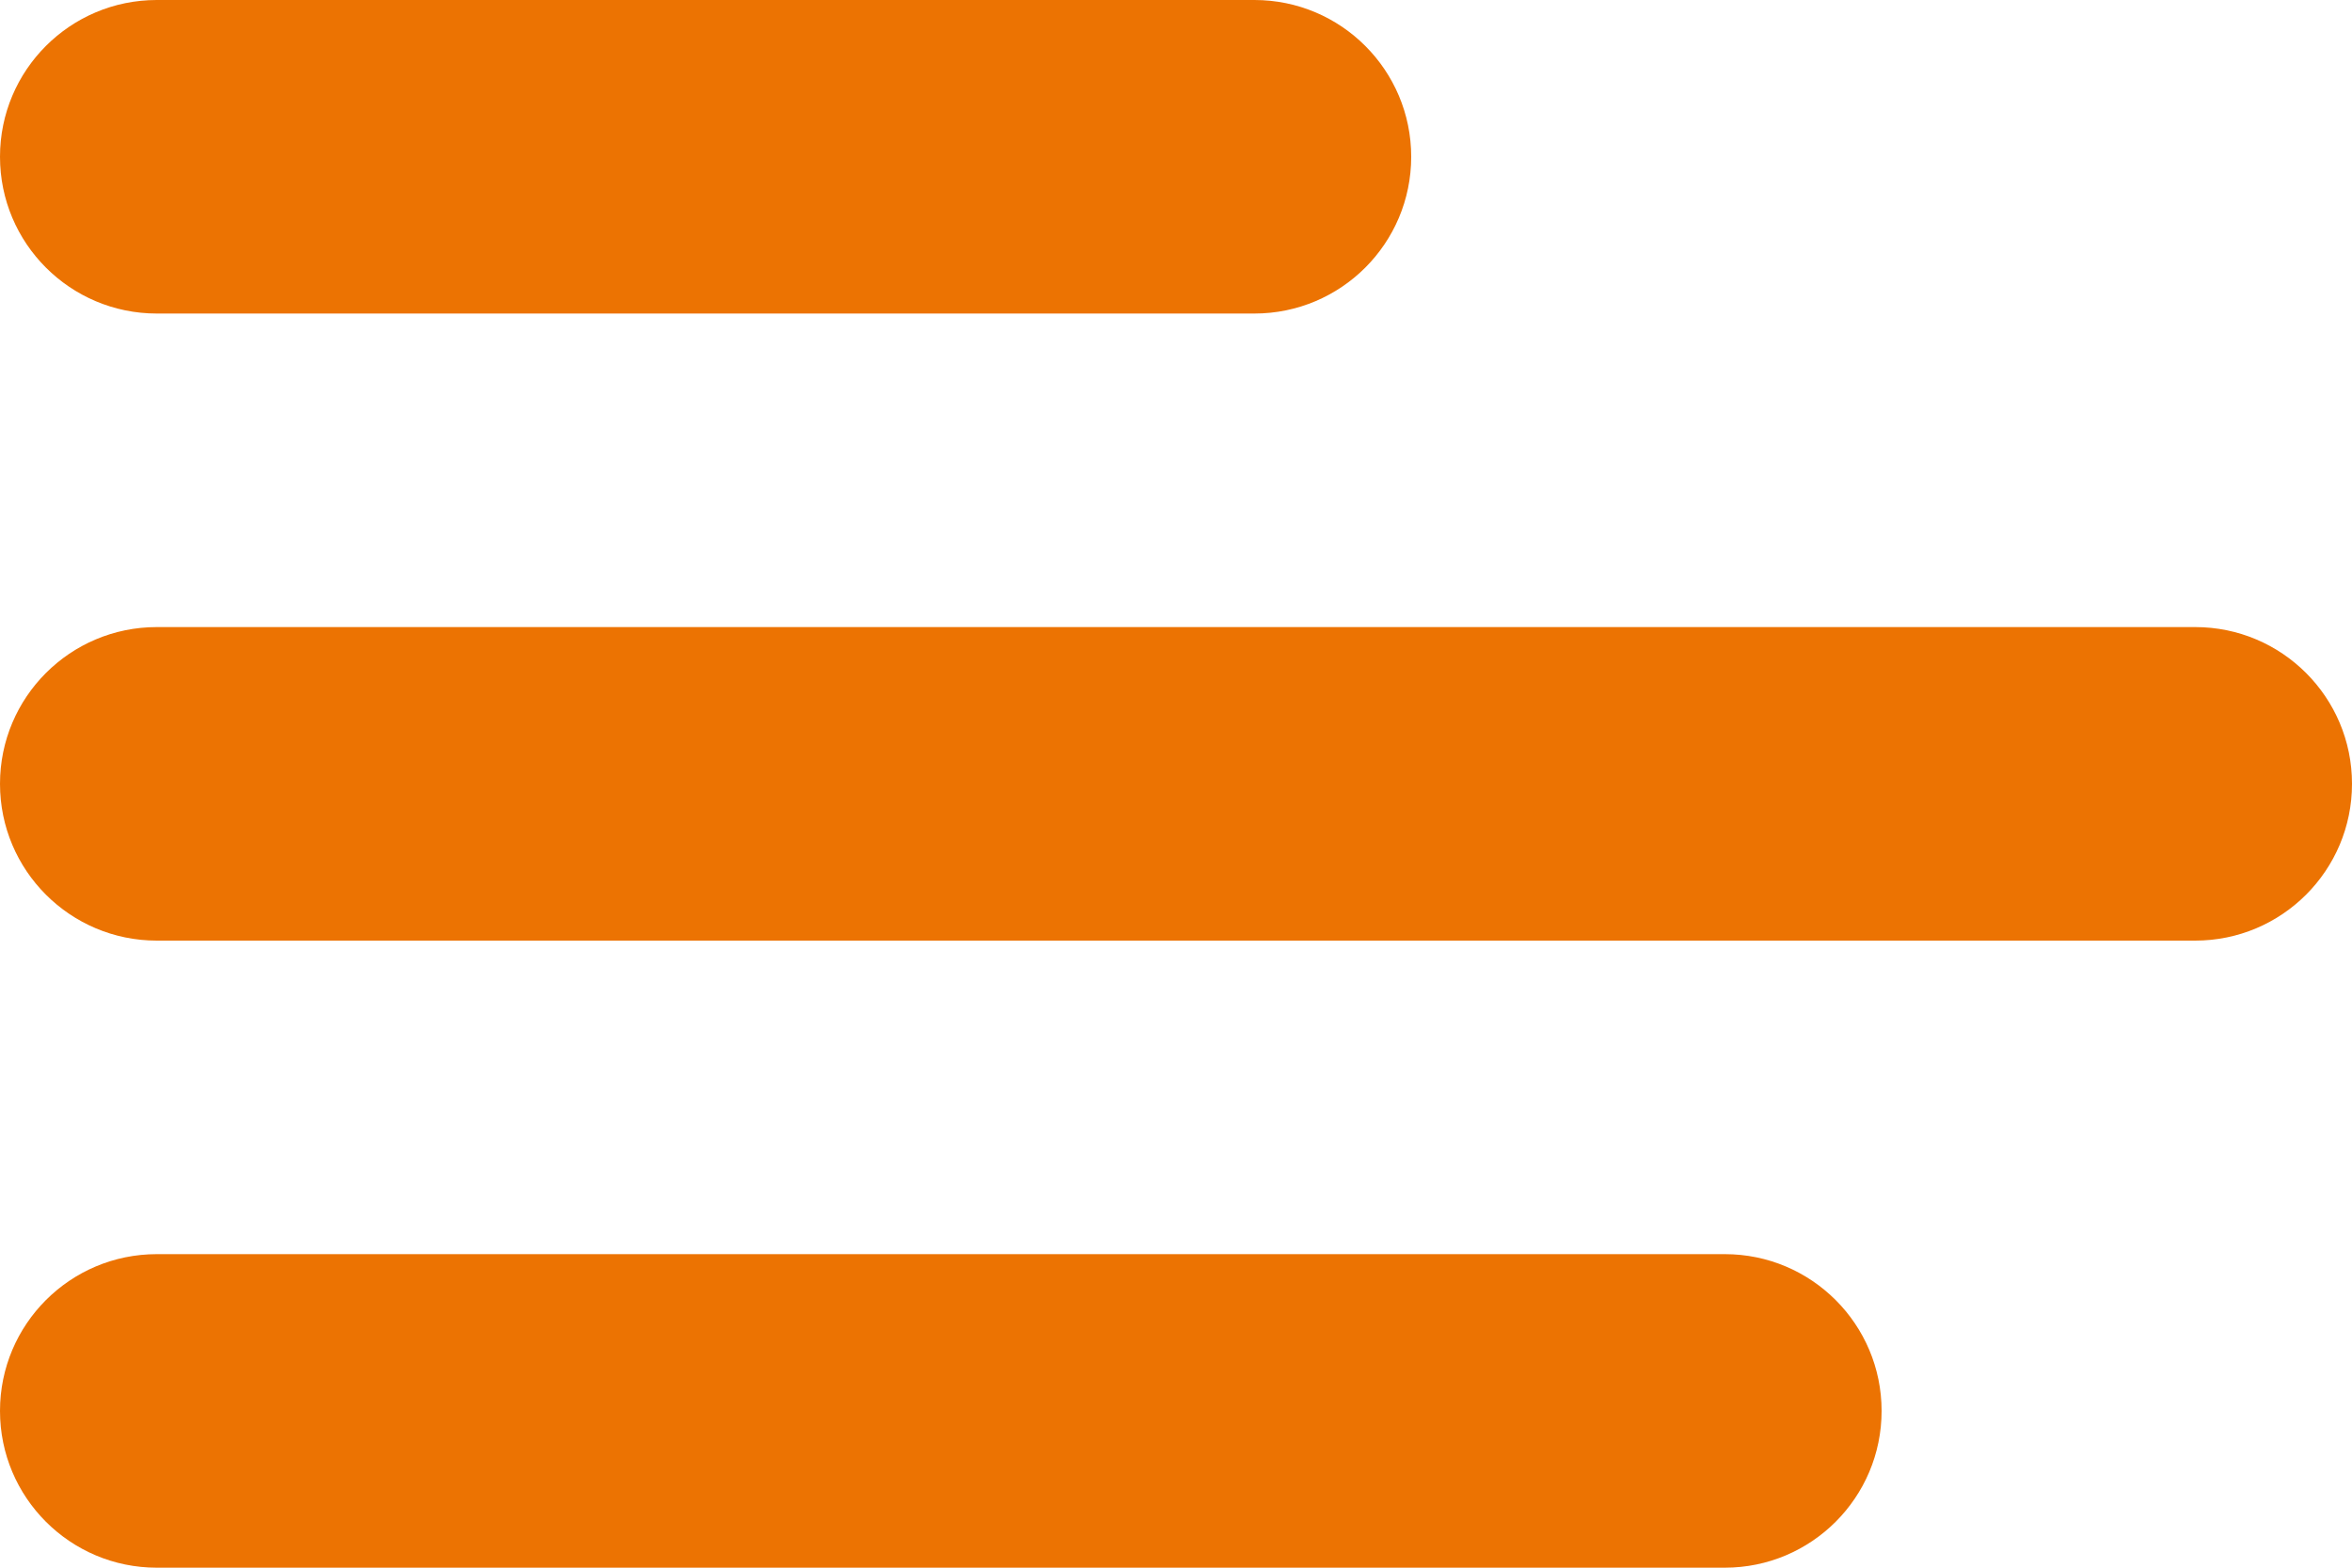
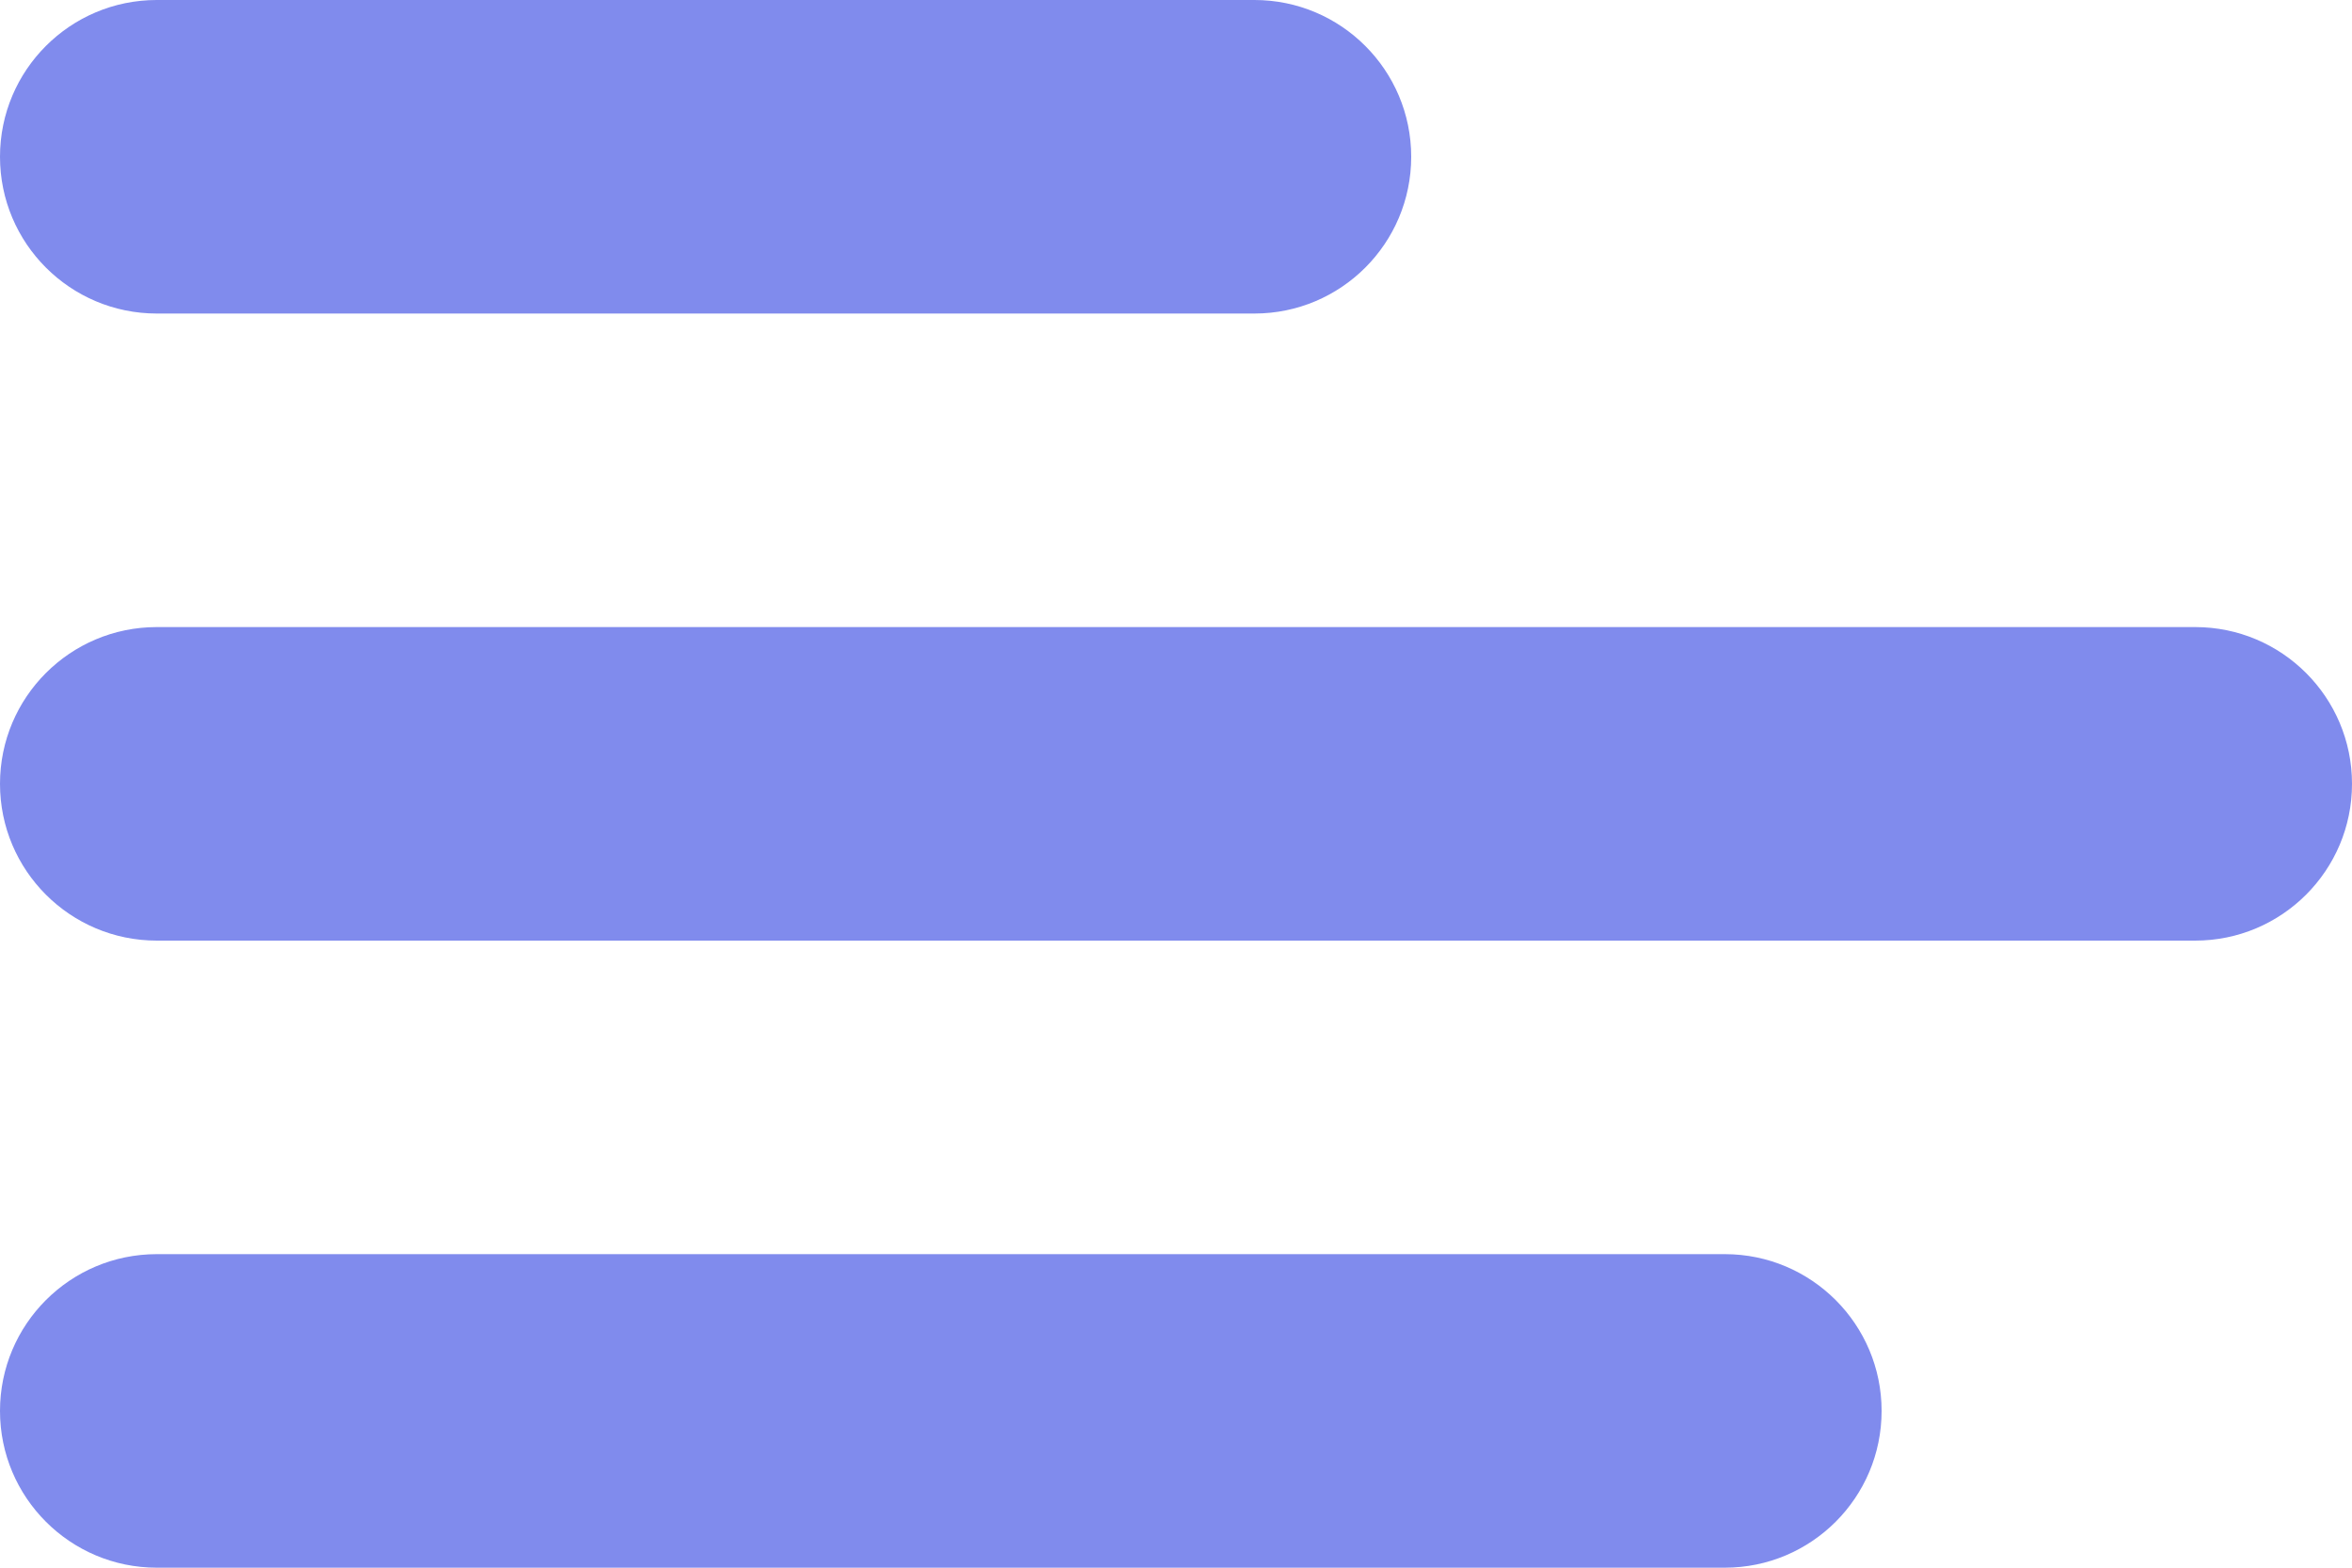
<svg xmlns="http://www.w3.org/2000/svg" viewBox="0 0 75 50">
-   <path fill="#ec7302" d="M5 0H40a1 1 0 010 10H5A1 1 0 015 0M5 20H70a1 1 0 010 10H5A1 1 0 015 20M5 40H55a1 1 0 010 10H5A1 1 0 015 40Z" />
+   <path fill="#808BED" d="M5 0H40a1 1 0 010 10H5A1 1 0 015 0M5 20H70a1 1 0 010 10H5A1 1 0 015 20M5 40H55a1 1 0 010 10H5A1 1 0 015 40Z" />
</svg>
